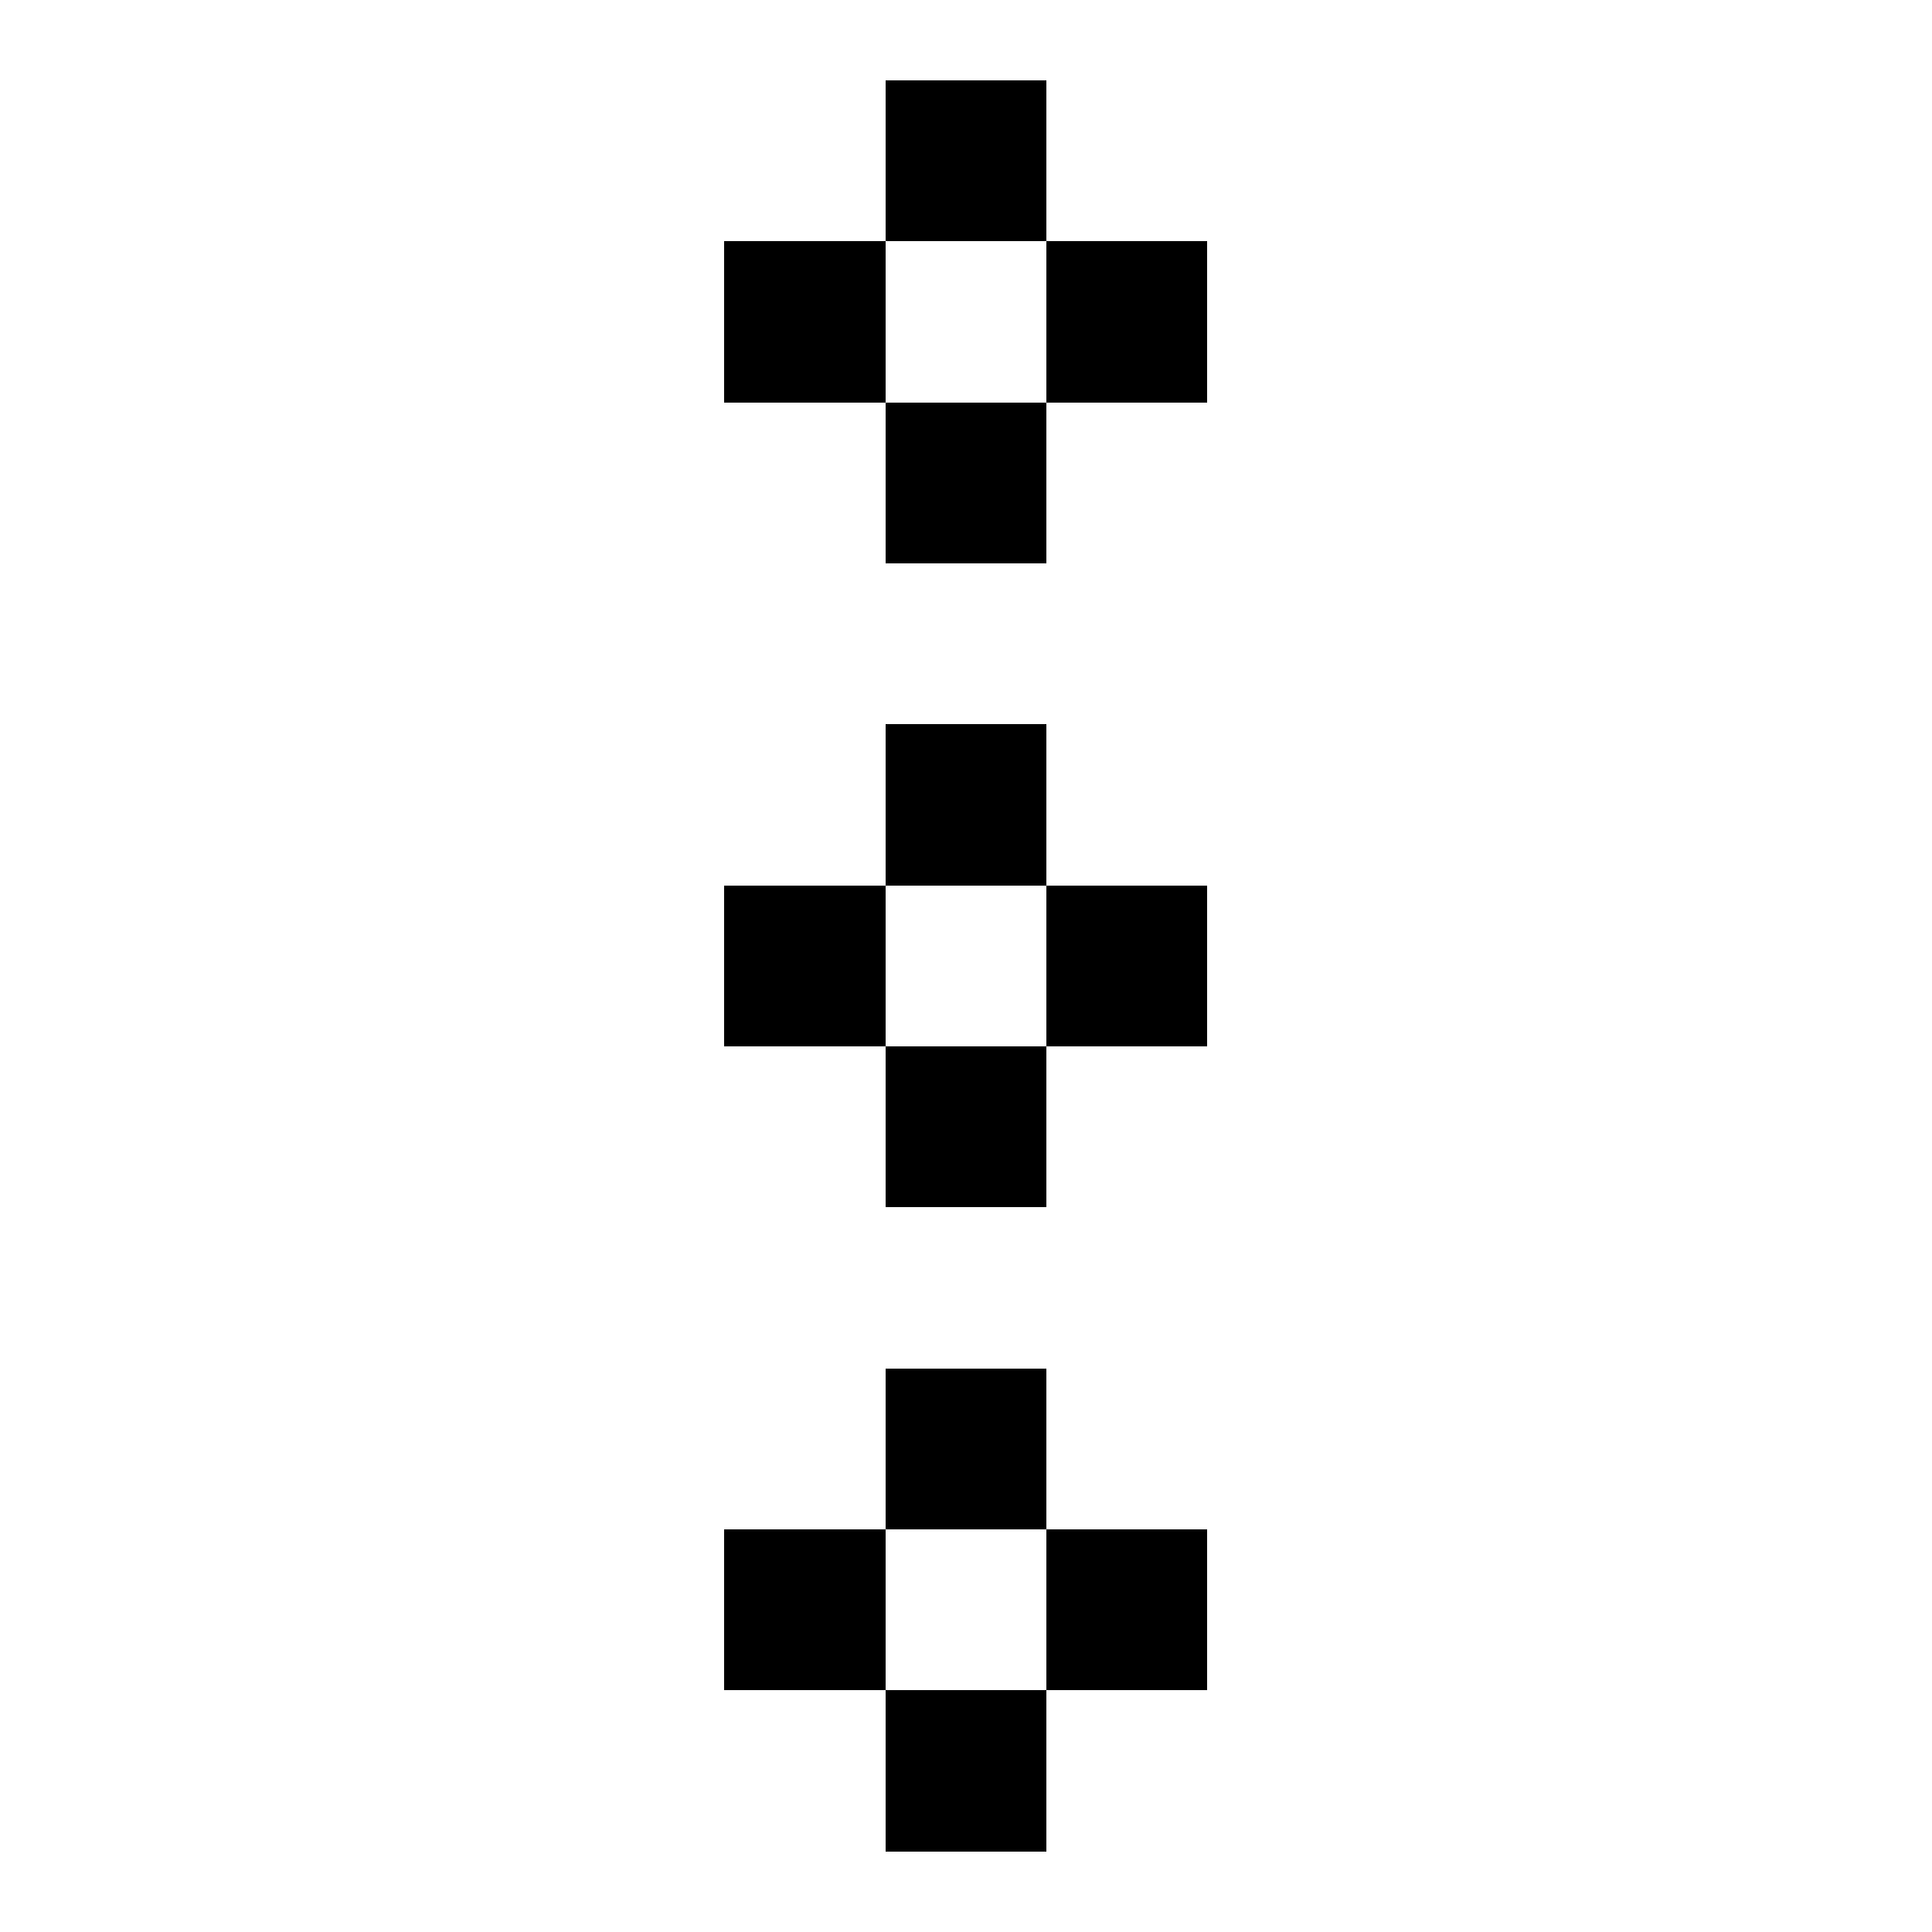
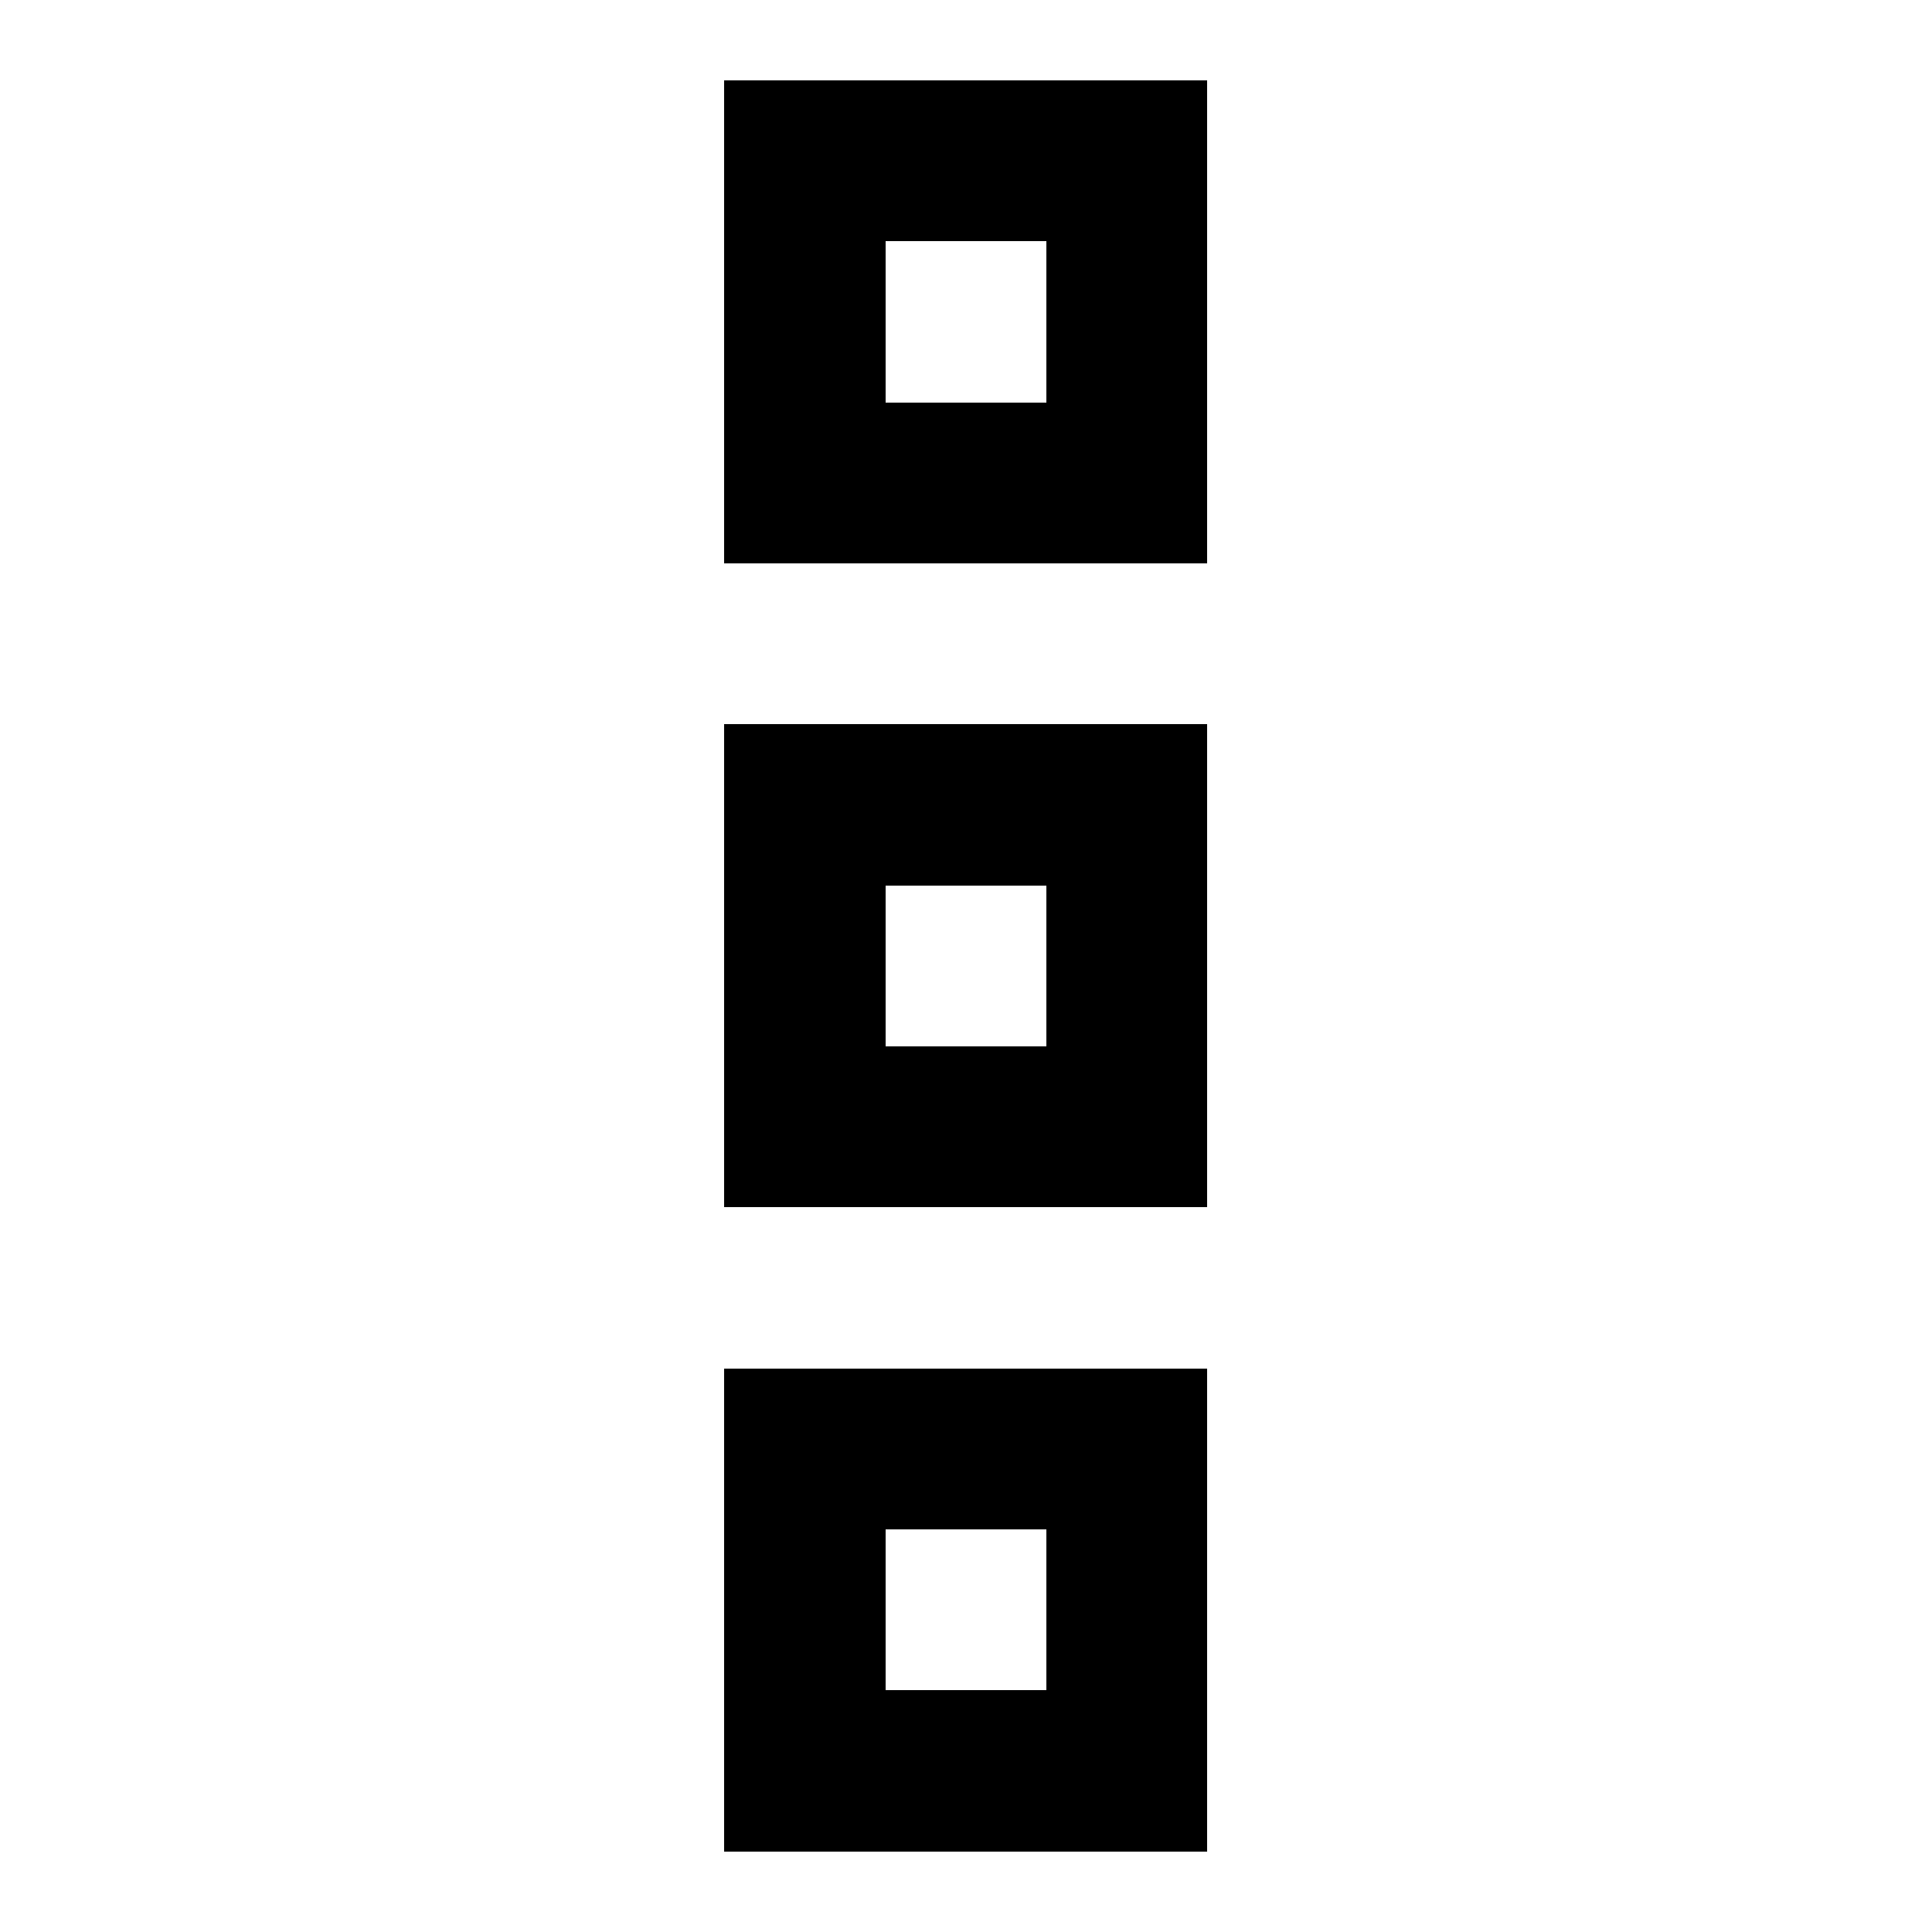
<svg xmlns="http://www.w3.org/2000/svg" shape-rendering="crispEdges" width="24" height="24" fill="currentColor" viewBox="0 0 24 24">
-   <path d="M15 3v2h-2V3zm0 8v2h-2v-2zm0 8v2h-2v-2zM13 1v2h-2V1zm0 8v2h-2V9zm0 8v2h-2v-2zM11 3v2H9V3zm0 8v2H9v-2zm0 8v2H9v-2zm2-14v2h-2V5zm0 8v2h-2v-2zm0 8v2h-2v-2z" />
+   <path d="M15 1v6h-2V1zm0 8v6h-2V9zm0 8v6h-2v-6zM13 1v2h-2V1zm0 8v2h-2V9zm0 8v2h-2v-2zM11 1v6H9V1zm0 8v6H9V9zm0 8v6H9v-6zm2-12v2h-2V5zm0 8v2h-2v-2zm0 8v2h-2v-2z" />
</svg>
